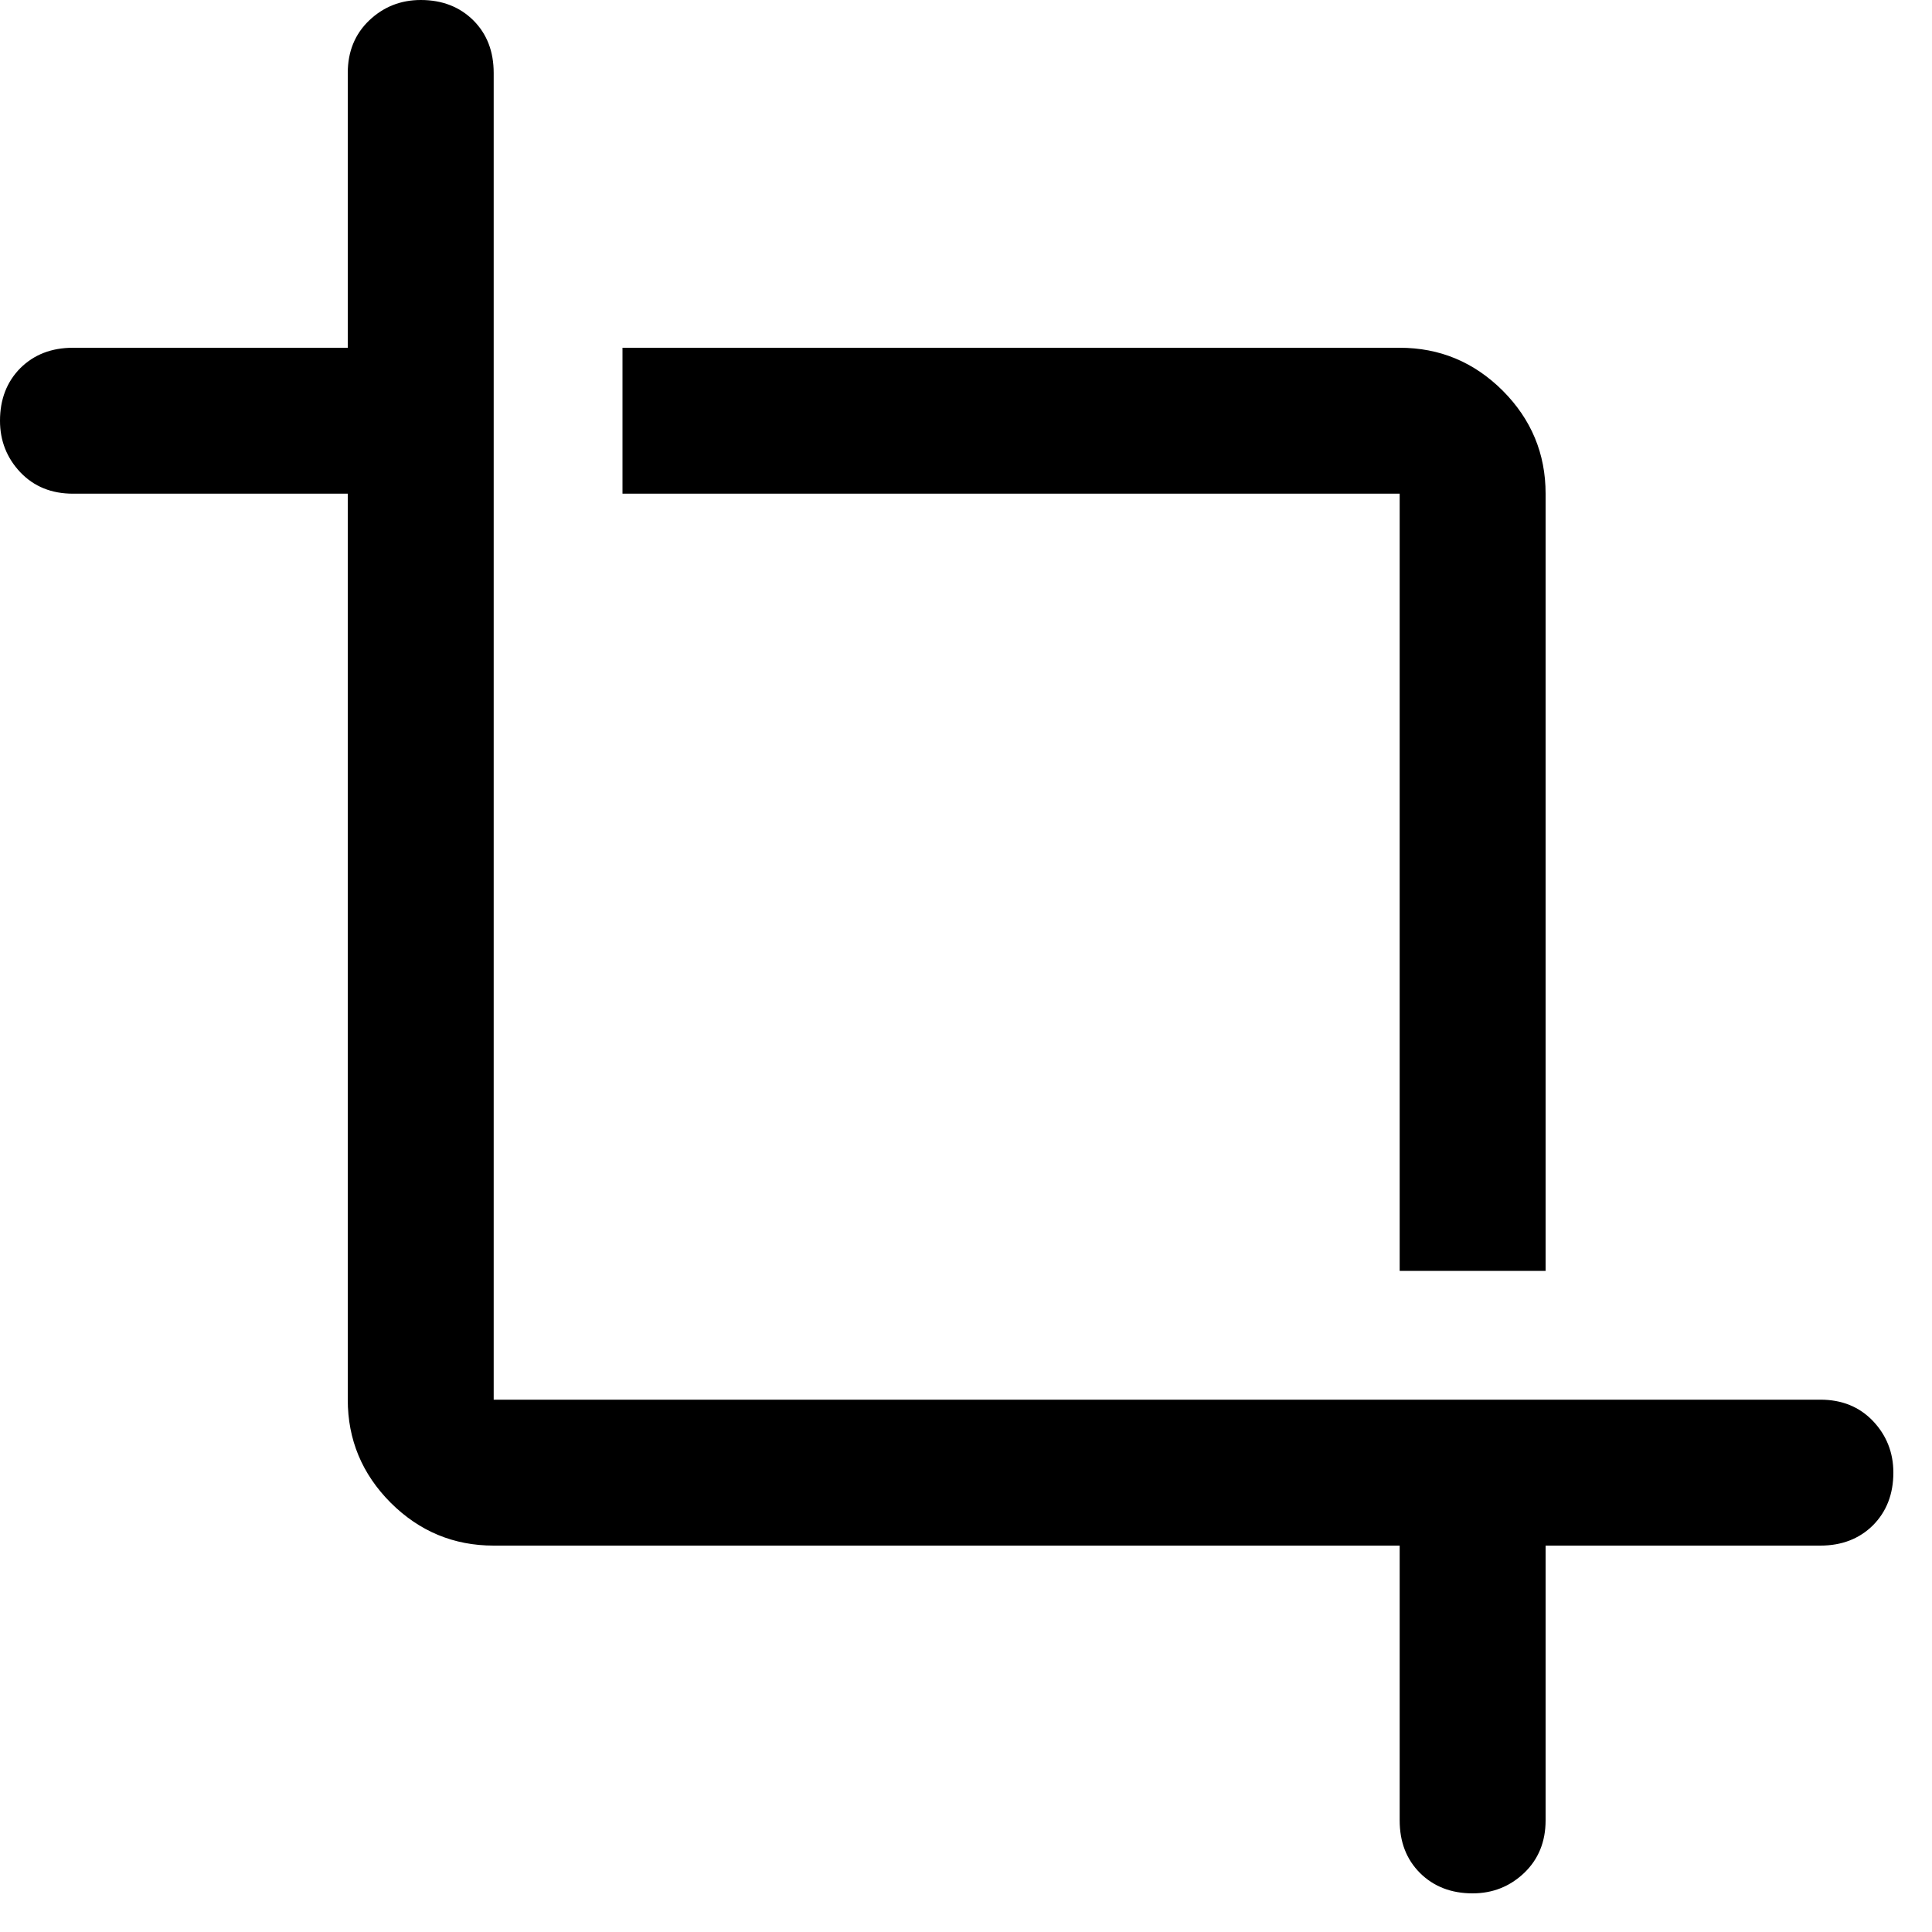
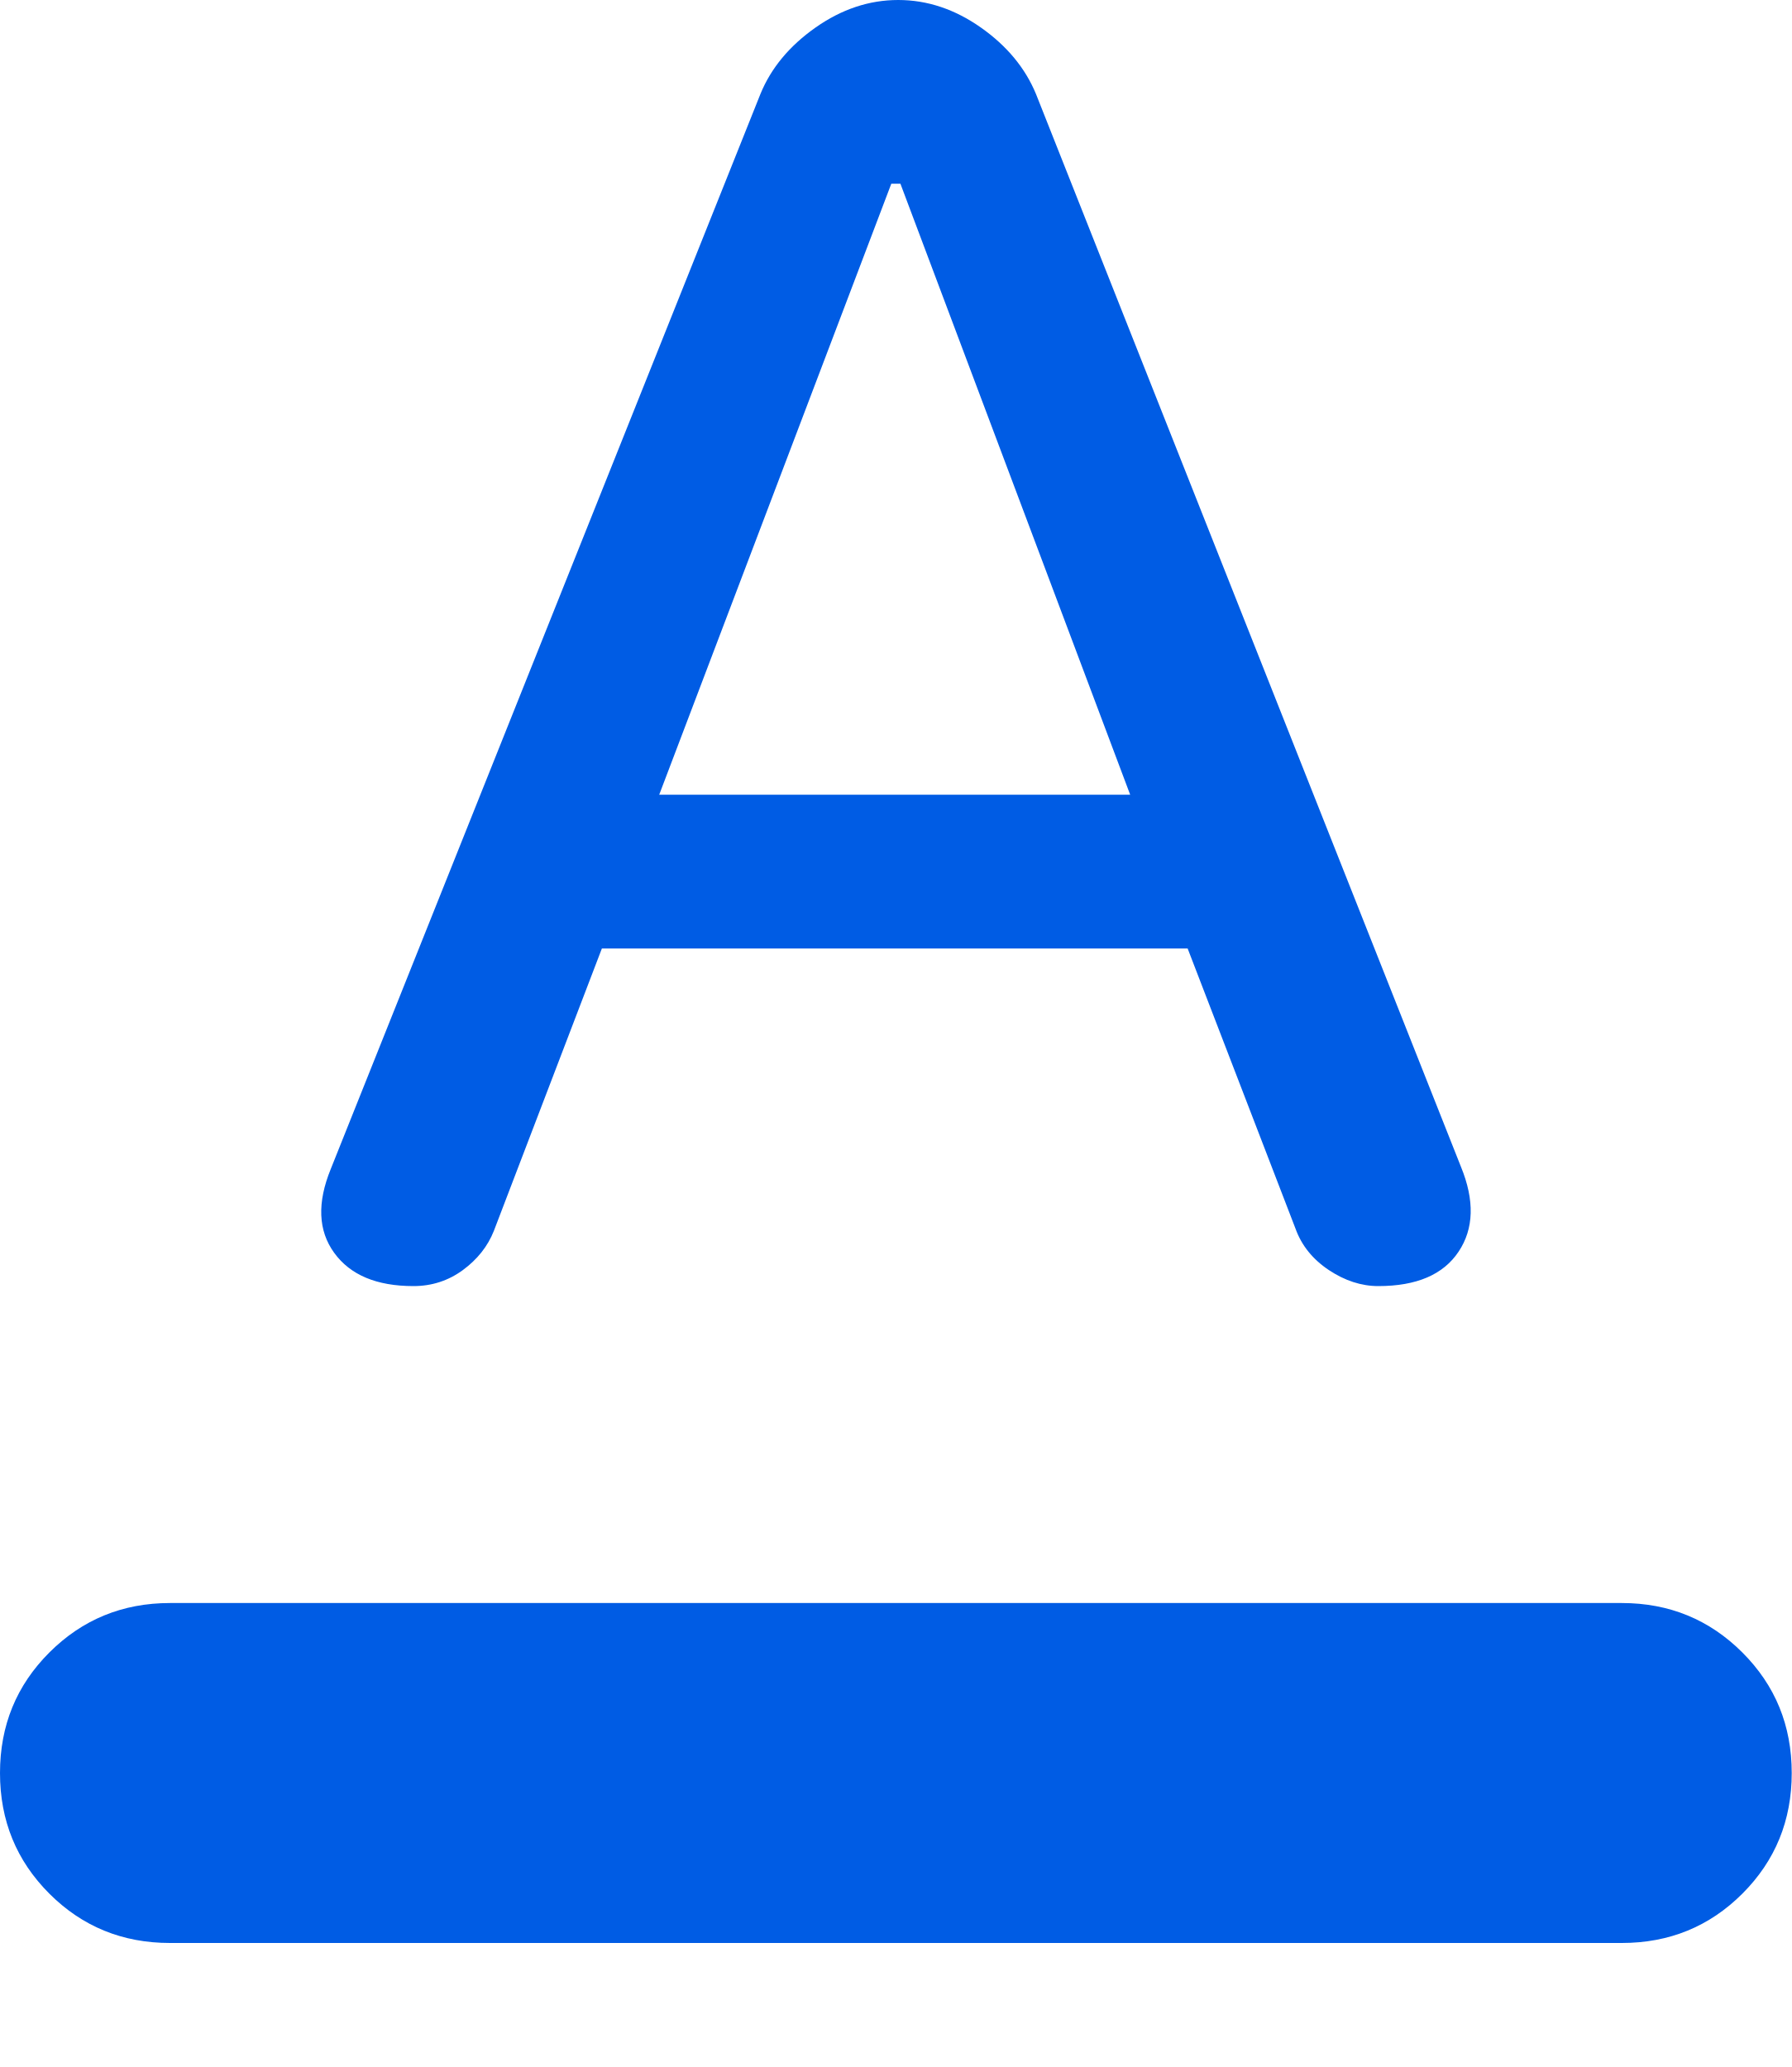
- <svg xmlns="http://www.w3.org/2000/svg" width="15" height="15" viewBox="0 0 15 15" fill="none">
-   <path d="M10.867 9.867V3.833H4.833V2.7H10.867C11.178 2.7 11.444 2.811 11.667 3.033C11.889 3.256 12 3.522 12 3.833V9.867H10.867ZM11.433 14.7C11.267 14.7 11.131 14.647 11.025 14.542C10.919 14.436 10.867 14.3 10.867 14.133V12H3.833C3.522 12 3.256 11.889 3.033 11.667C2.811 11.444 2.7 11.178 2.7 10.867V3.833H0.567C0.4 3.833 0.264 3.778 0.158 3.667C0.053 3.556 0 3.422 0 3.267C0 3.1 0.053 2.964 0.158 2.858C0.264 2.753 0.4 2.7 0.567 2.7H2.7V0.567C2.7 0.4 2.756 0.264 2.867 0.158C2.978 0.053 3.111 0 3.267 0C3.433 0 3.569 0.053 3.675 0.158C3.781 0.264 3.833 0.4 3.833 0.567V10.867H14.133C14.3 10.867 14.436 10.922 14.542 11.033C14.647 11.144 14.7 11.278 14.7 11.433C14.7 11.6 14.647 11.736 14.542 11.842C14.436 11.947 14.3 12 14.133 12H12V14.133C12 14.3 11.944 14.436 11.833 14.542C11.722 14.647 11.589 14.7 11.433 14.7Z" fill="currentColor" />
+ <svg xmlns="http://www.w3.org/2000/svg" viewBox="0 0 13 15" fill="none">
+   <path d="M1.233 14.1C0.889 14.1 0.597 13.981 0.358 13.742C0.119 13.503 0 13.211 0 12.867C0 12.522 0.119 12.231 0.358 11.992C0.597 11.753 0.889 11.633 1.233 11.633H11.767C12.111 11.633 12.403 11.753 12.642 11.992C12.881 12.231 13 12.522 13 12.867C13 13.211 12.881 13.503 12.642 13.742C12.403 13.981 12.111 14.1 11.767 14.1H1.233ZM3 9.333C2.733 9.333 2.542 9.253 2.425 9.092C2.308 8.931 2.3 8.728 2.4 8.483L5.517 0.683C5.594 0.494 5.728 0.333 5.917 0.2C6.106 0.067 6.306 0 6.517 0C6.728 0 6.928 0.067 7.117 0.2C7.306 0.333 7.439 0.494 7.517 0.683L10.6 8.467C10.7 8.711 10.694 8.917 10.583 9.083C10.472 9.25 10.278 9.333 10 9.333C9.878 9.333 9.758 9.294 9.642 9.217C9.525 9.139 9.444 9.039 9.4 8.917L8.617 6.883H4.367L3.583 8.933C3.539 9.044 3.464 9.139 3.358 9.217C3.253 9.294 3.133 9.333 3 9.333ZM4.783 5.767H8.2L6.533 1.333H6.467L4.783 5.767Z" fill="rgb(0, 92, 228)" />
</svg>
